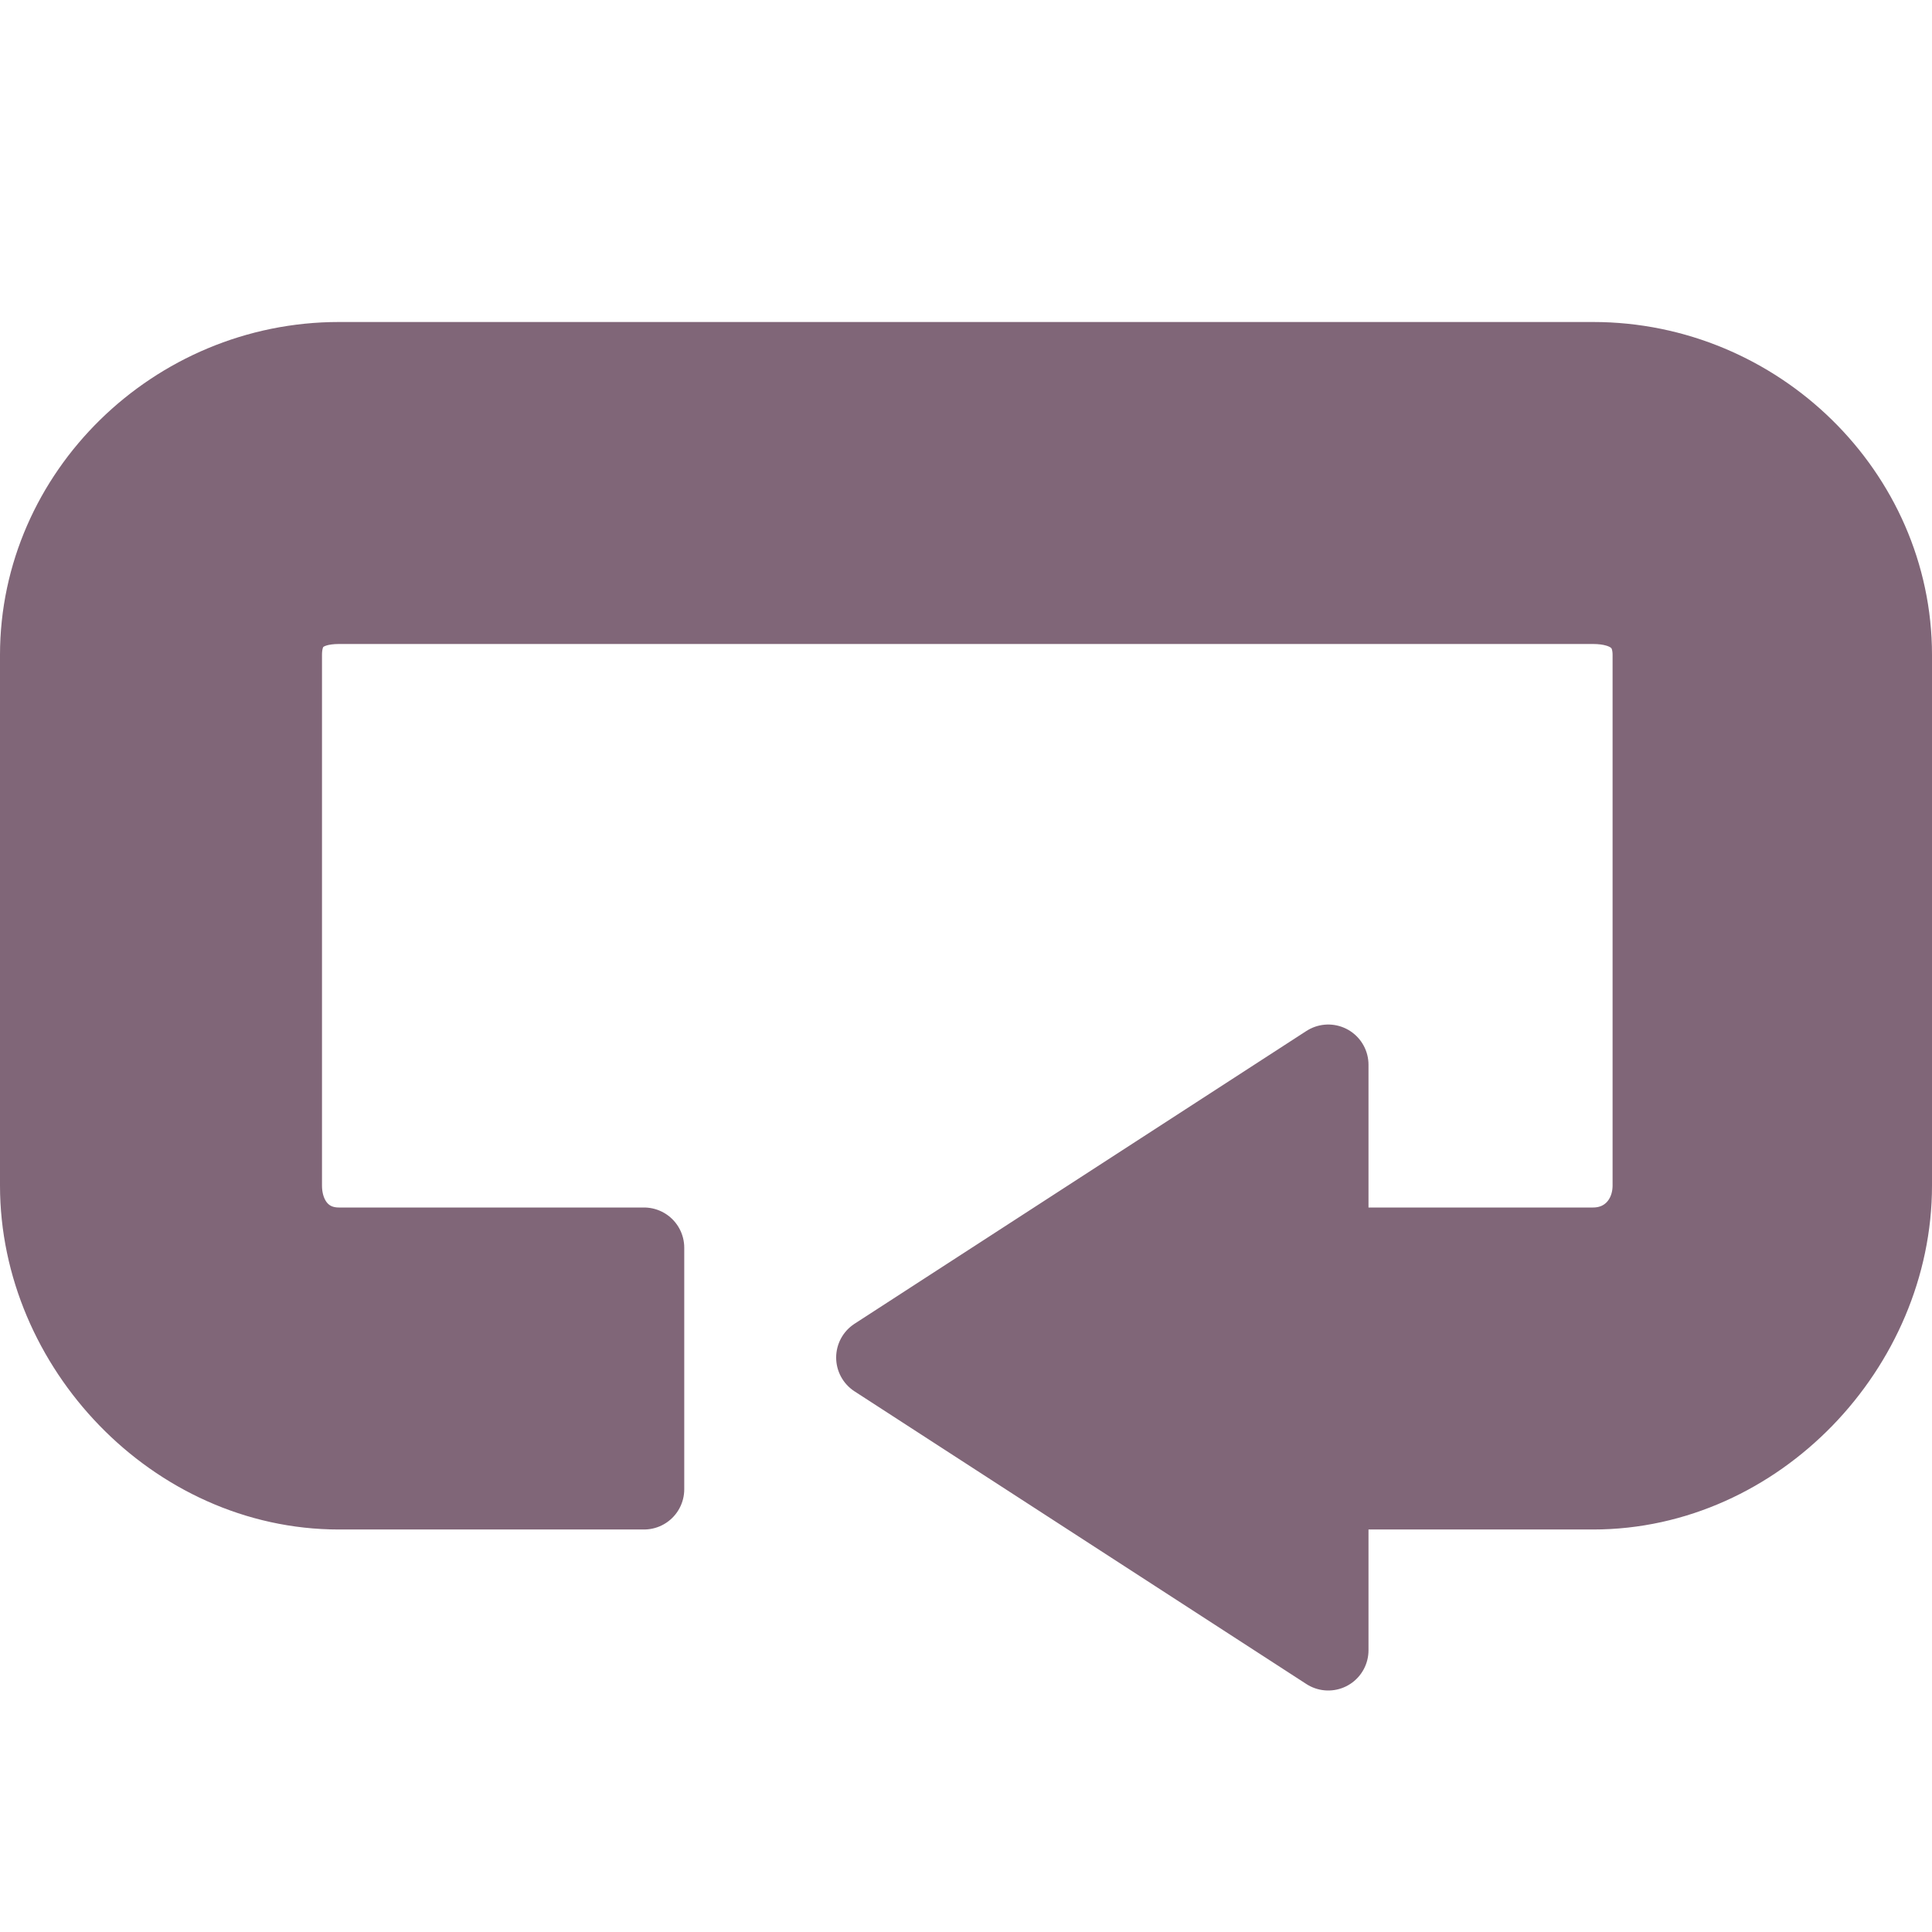
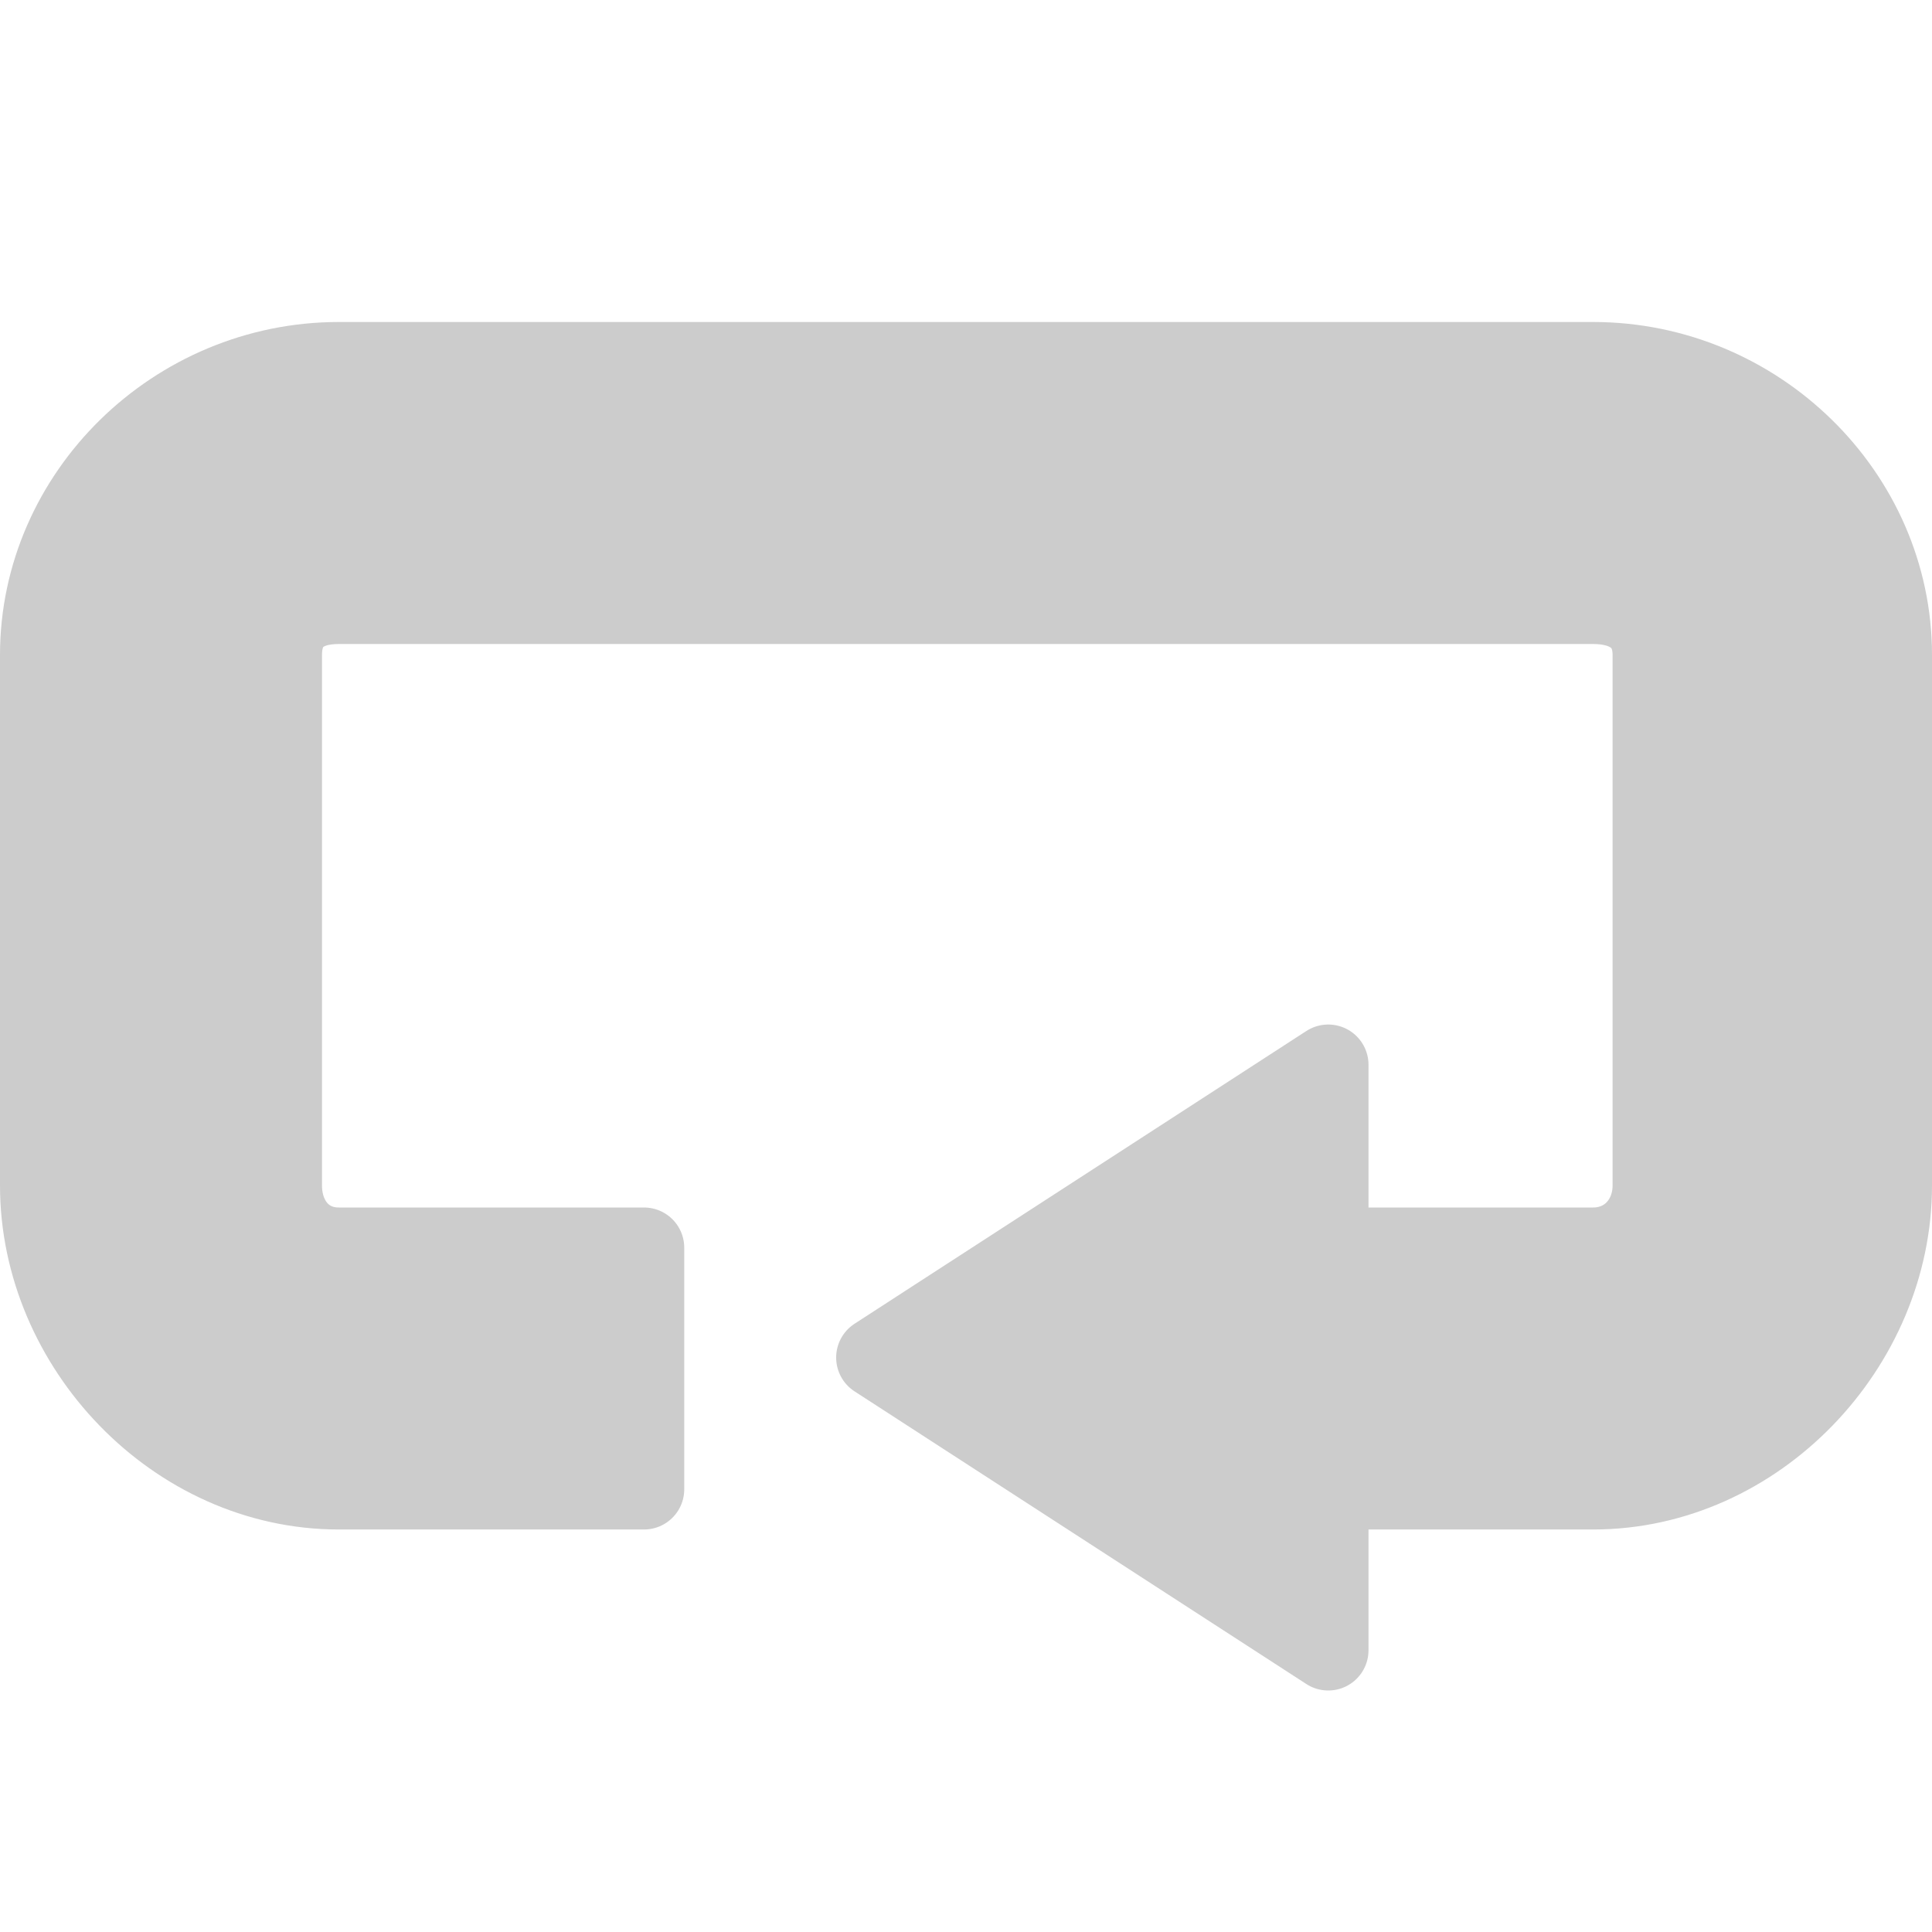
<svg xmlns="http://www.w3.org/2000/svg" xmlns:xlink="http://www.w3.org/1999/xlink" version="1.0" width="24" height="24" id="svg7854">
  <defs id="defs7856">
    <linearGradient id="linearGradient3698">
      <stop id="stop3700" style="stop-color:#eeeeec;stop-opacity:1" offset="0" />
      <stop id="stop3702" style="stop-color:#babdb6;stop-opacity:1" offset="0.792" />
      <stop id="stop3704" style="stop-color:#a1a59b;stop-opacity:1" offset="1" />
    </linearGradient>
    <linearGradient id="linearGradient4111">
      <stop id="stop4113" style="stop-color:white;stop-opacity:1" offset="0" />
      <stop id="stop4115" style="stop-color:white;stop-opacity:0" offset="1" />
    </linearGradient>
    <linearGradient x1="22.147" y1="15.722" x2="22.402" y2="34.612" id="linearGradient4117" xlink:href="#linearGradient4111" gradientUnits="userSpaceOnUse" gradientTransform="matrix(0.7419493,0,0,0.7272757,-5.806783,-6.045563)" />
    <linearGradient x1="15" y1="2" x2="15" y2="21" id="linearGradient3696" xlink:href="#linearGradient3698" gradientUnits="userSpaceOnUse" />
  </defs>
-   <path style="fill:#806678;fill-opacity:1;stroke:#806678;stroke-width:1;stroke-linecap:round;stroke-linejoin:round;stroke-miterlimit:4;stroke-dasharray:none;stroke-dashoffset:0.7;stroke-opacity:1" id="rect7213" d="m 4.21,4.5 c -2.03,0 -3.71,1.647 -3.71,3.636 V 14.727 C 0.5,16.717 2.18,18.5 4.21,18.5 H 8 v -3 H 4.21 C 3.772,15.5 3.5,15.156 3.5,14.727 V 8.136 C 3.5,7.708 3.772,7.5 4.21,7.5 H 19.79 c 0.437,0 0.742,0.208 0.742,0.636 V 14.727 C 20.532,15.156 20.228,15.5 19.79,15.5 H 16.5 V 13.227 L 10.887,16.864 16.5,20.5 v -2 h 3.29 c 2.03,0 3.71,-1.783 3.71,-3.773 V 8.136 c 0,-1.99 -1.68,-3.636 -3.71,-3.636 z" />
+   <path style="fill:#cccccc;fill-opacity:1;stroke:#cccccc;stroke-width:1;stroke-linecap:round;stroke-linejoin:round;stroke-miterlimit:4;stroke-dasharray:none;stroke-dashoffset:0.7;stroke-opacity:1" id="rect7213" d="m 4.21,4.5 c -2.03,0 -3.71,1.647 -3.71,3.636 V 14.727 C 0.5,16.717 2.18,18.5 4.21,18.5 H 8 v -3 H 4.21 C 3.772,15.5 3.5,15.156 3.5,14.727 V 8.136 C 3.5,7.708 3.772,7.5 4.21,7.5 H 19.79 c 0.437,0 0.742,0.208 0.742,0.636 V 14.727 C 20.532,15.156 20.228,15.5 19.79,15.5 H 16.5 V 13.227 L 10.887,16.864 16.5,20.5 v -2 h 3.29 c 2.03,0 3.71,-1.783 3.71,-3.773 V 8.136 c 0,-1.99 -1.68,-3.636 -3.71,-3.636 z" />
  <path style="opacity:0.4;fill:none;stroke:none;stroke-width:0.8;stroke-linecap:round;stroke-linejoin:miter;stroke-miterlimit:4;stroke-dashoffset:0.7;stroke-opacity:1" id="path7239" d="m 4.21,5.409 c -1.517,0 -2.782,1.24 -2.782,2.727 v 6.591 c 0,1.487 1.265,2.727 2.782,2.727 H 6.992 V 16.364 H 4.21 c -0.869,0 -1.669,-0.784 -1.669,-1.636 V 8.136 c 0,-0.852 0.8,-1.636 1.669,-1.636 H 19.79 c 0.869,0 1.669,0.784 1.669,1.636 v 6.591 c 0,0.852 -0.8,1.636 -1.669,1.636 H 16.081 C 15.569,16.363 15.501,15.956 15.5,15.455 V 15 L 12.487,16.864 15.5,18.727 v -0.364 c 0.001,-0.502 0.069,-0.908 0.581,-0.909 h 3.71 c 1.517,0 2.782,-1.24 2.782,-2.727 V 8.136 c 0,-1.487 -1.265,-2.727 -2.782,-2.727 z" />
</svg>
